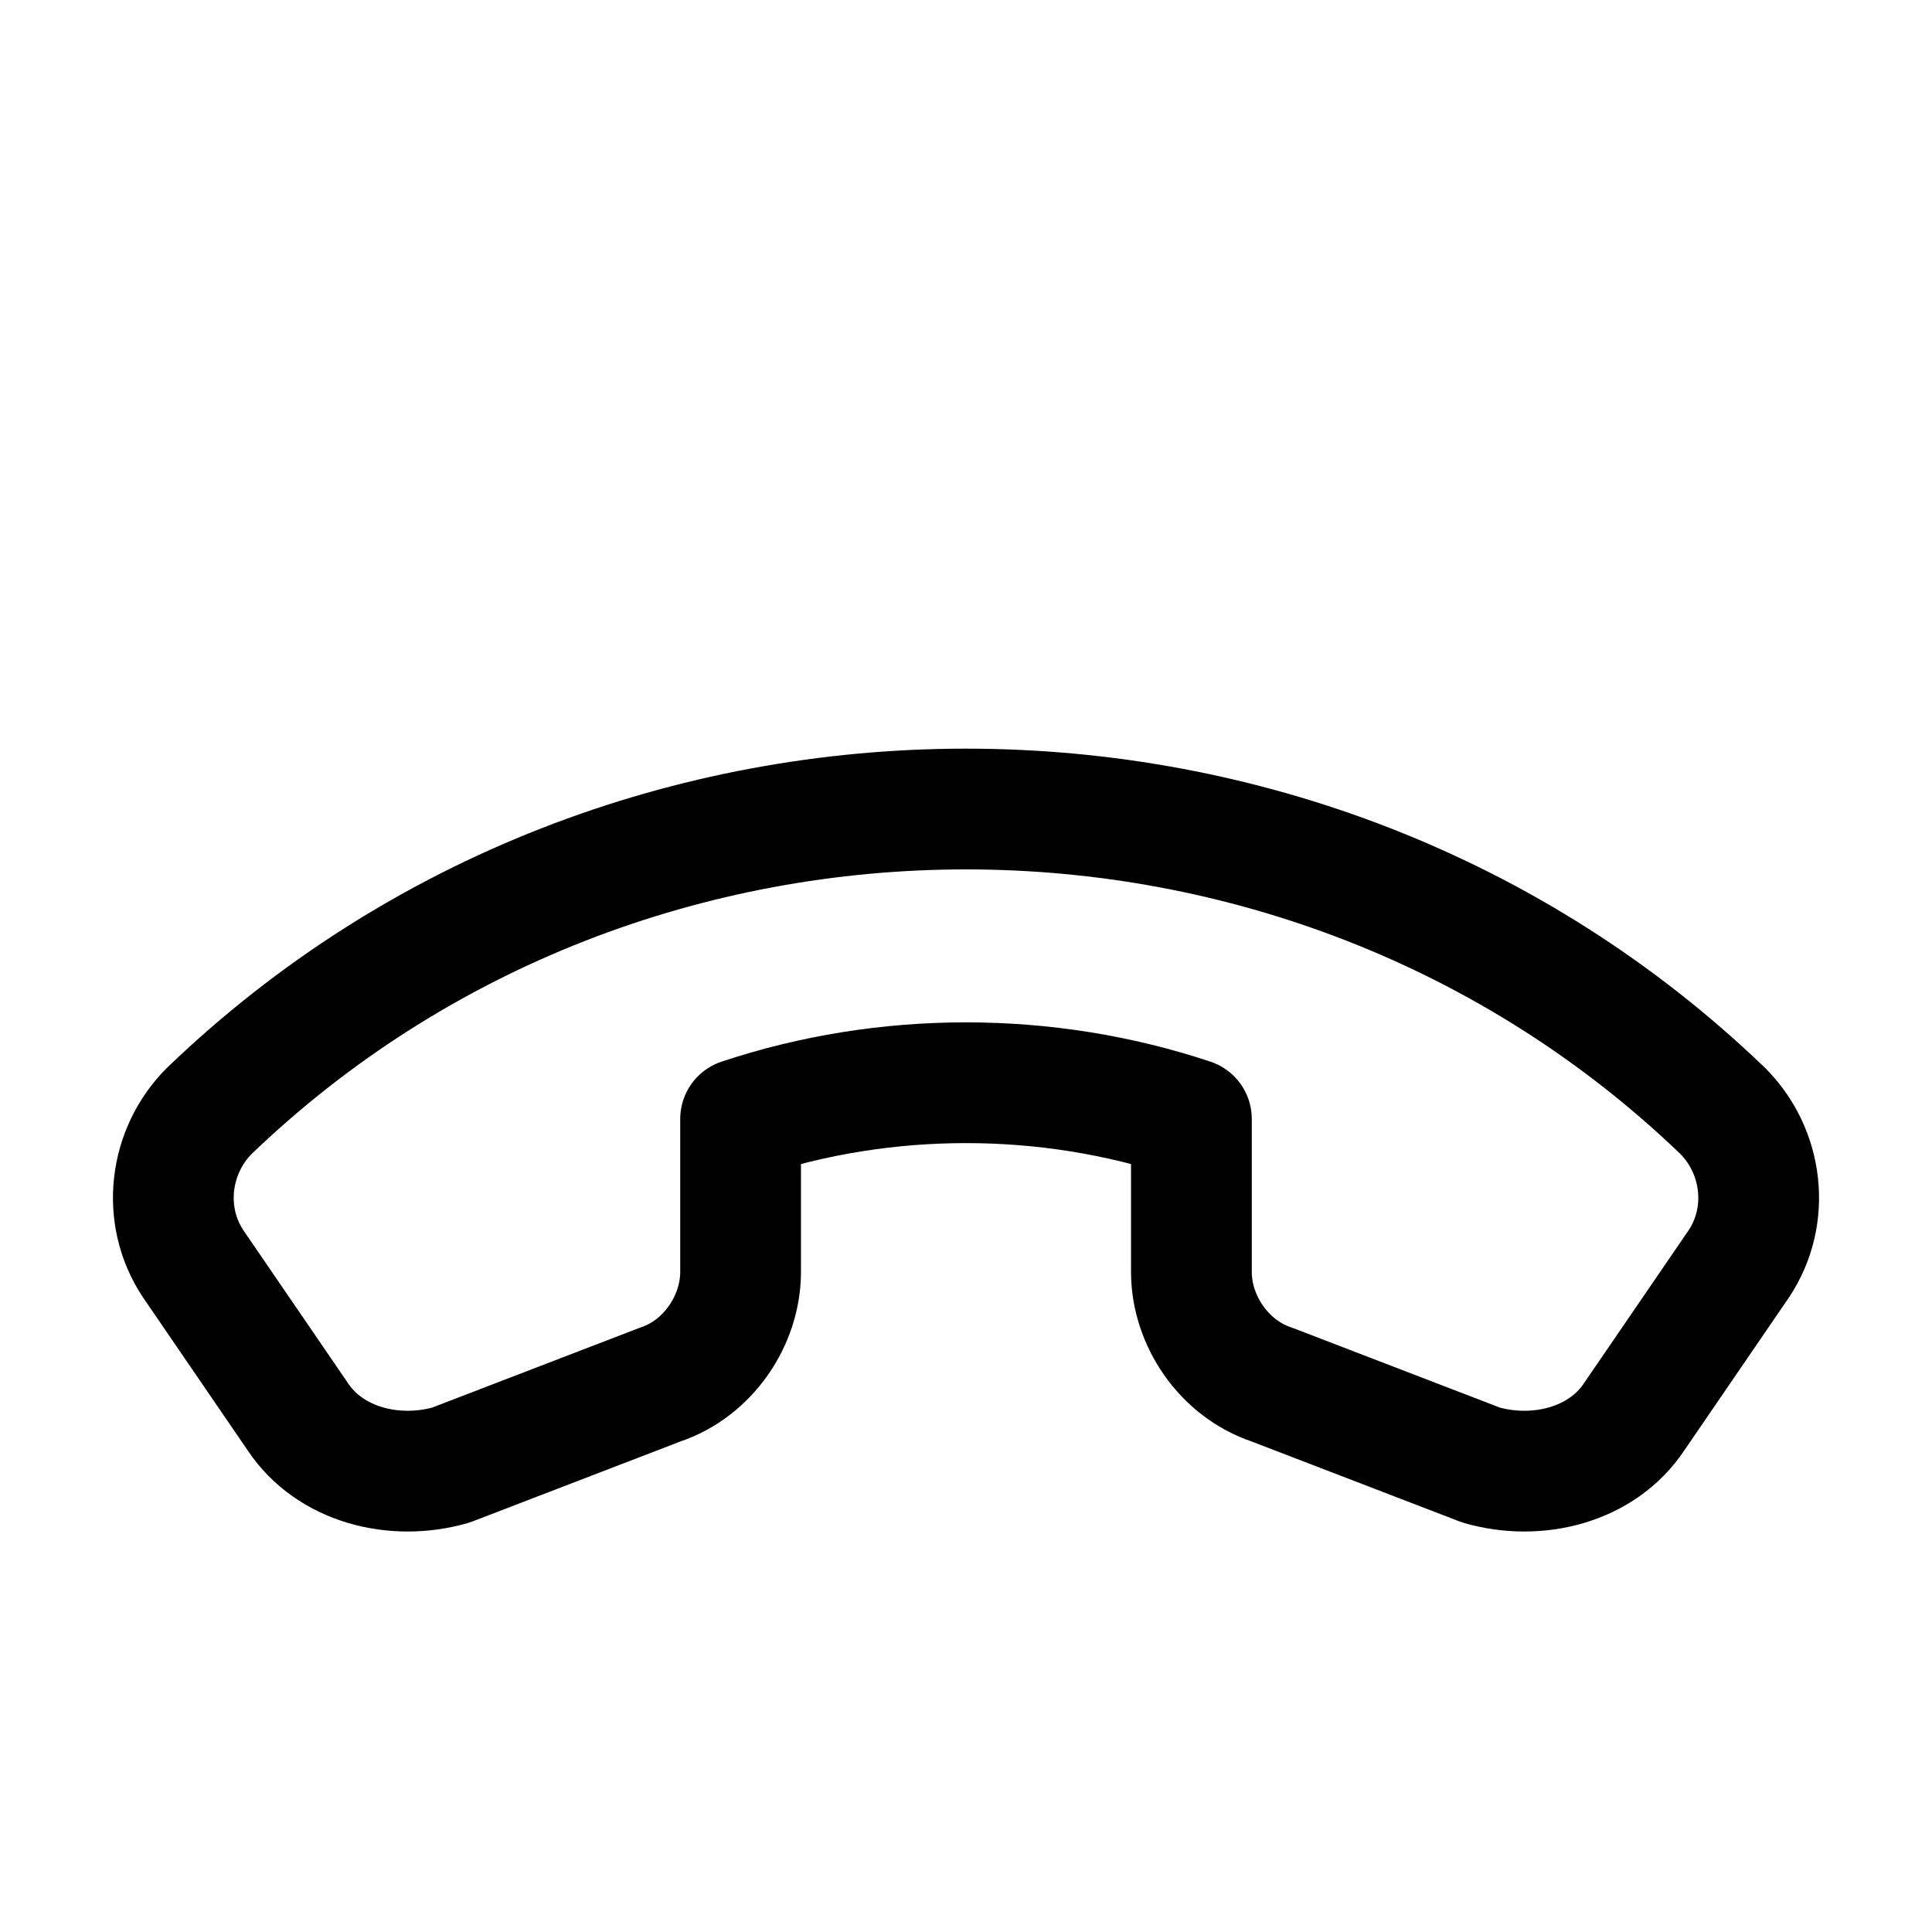
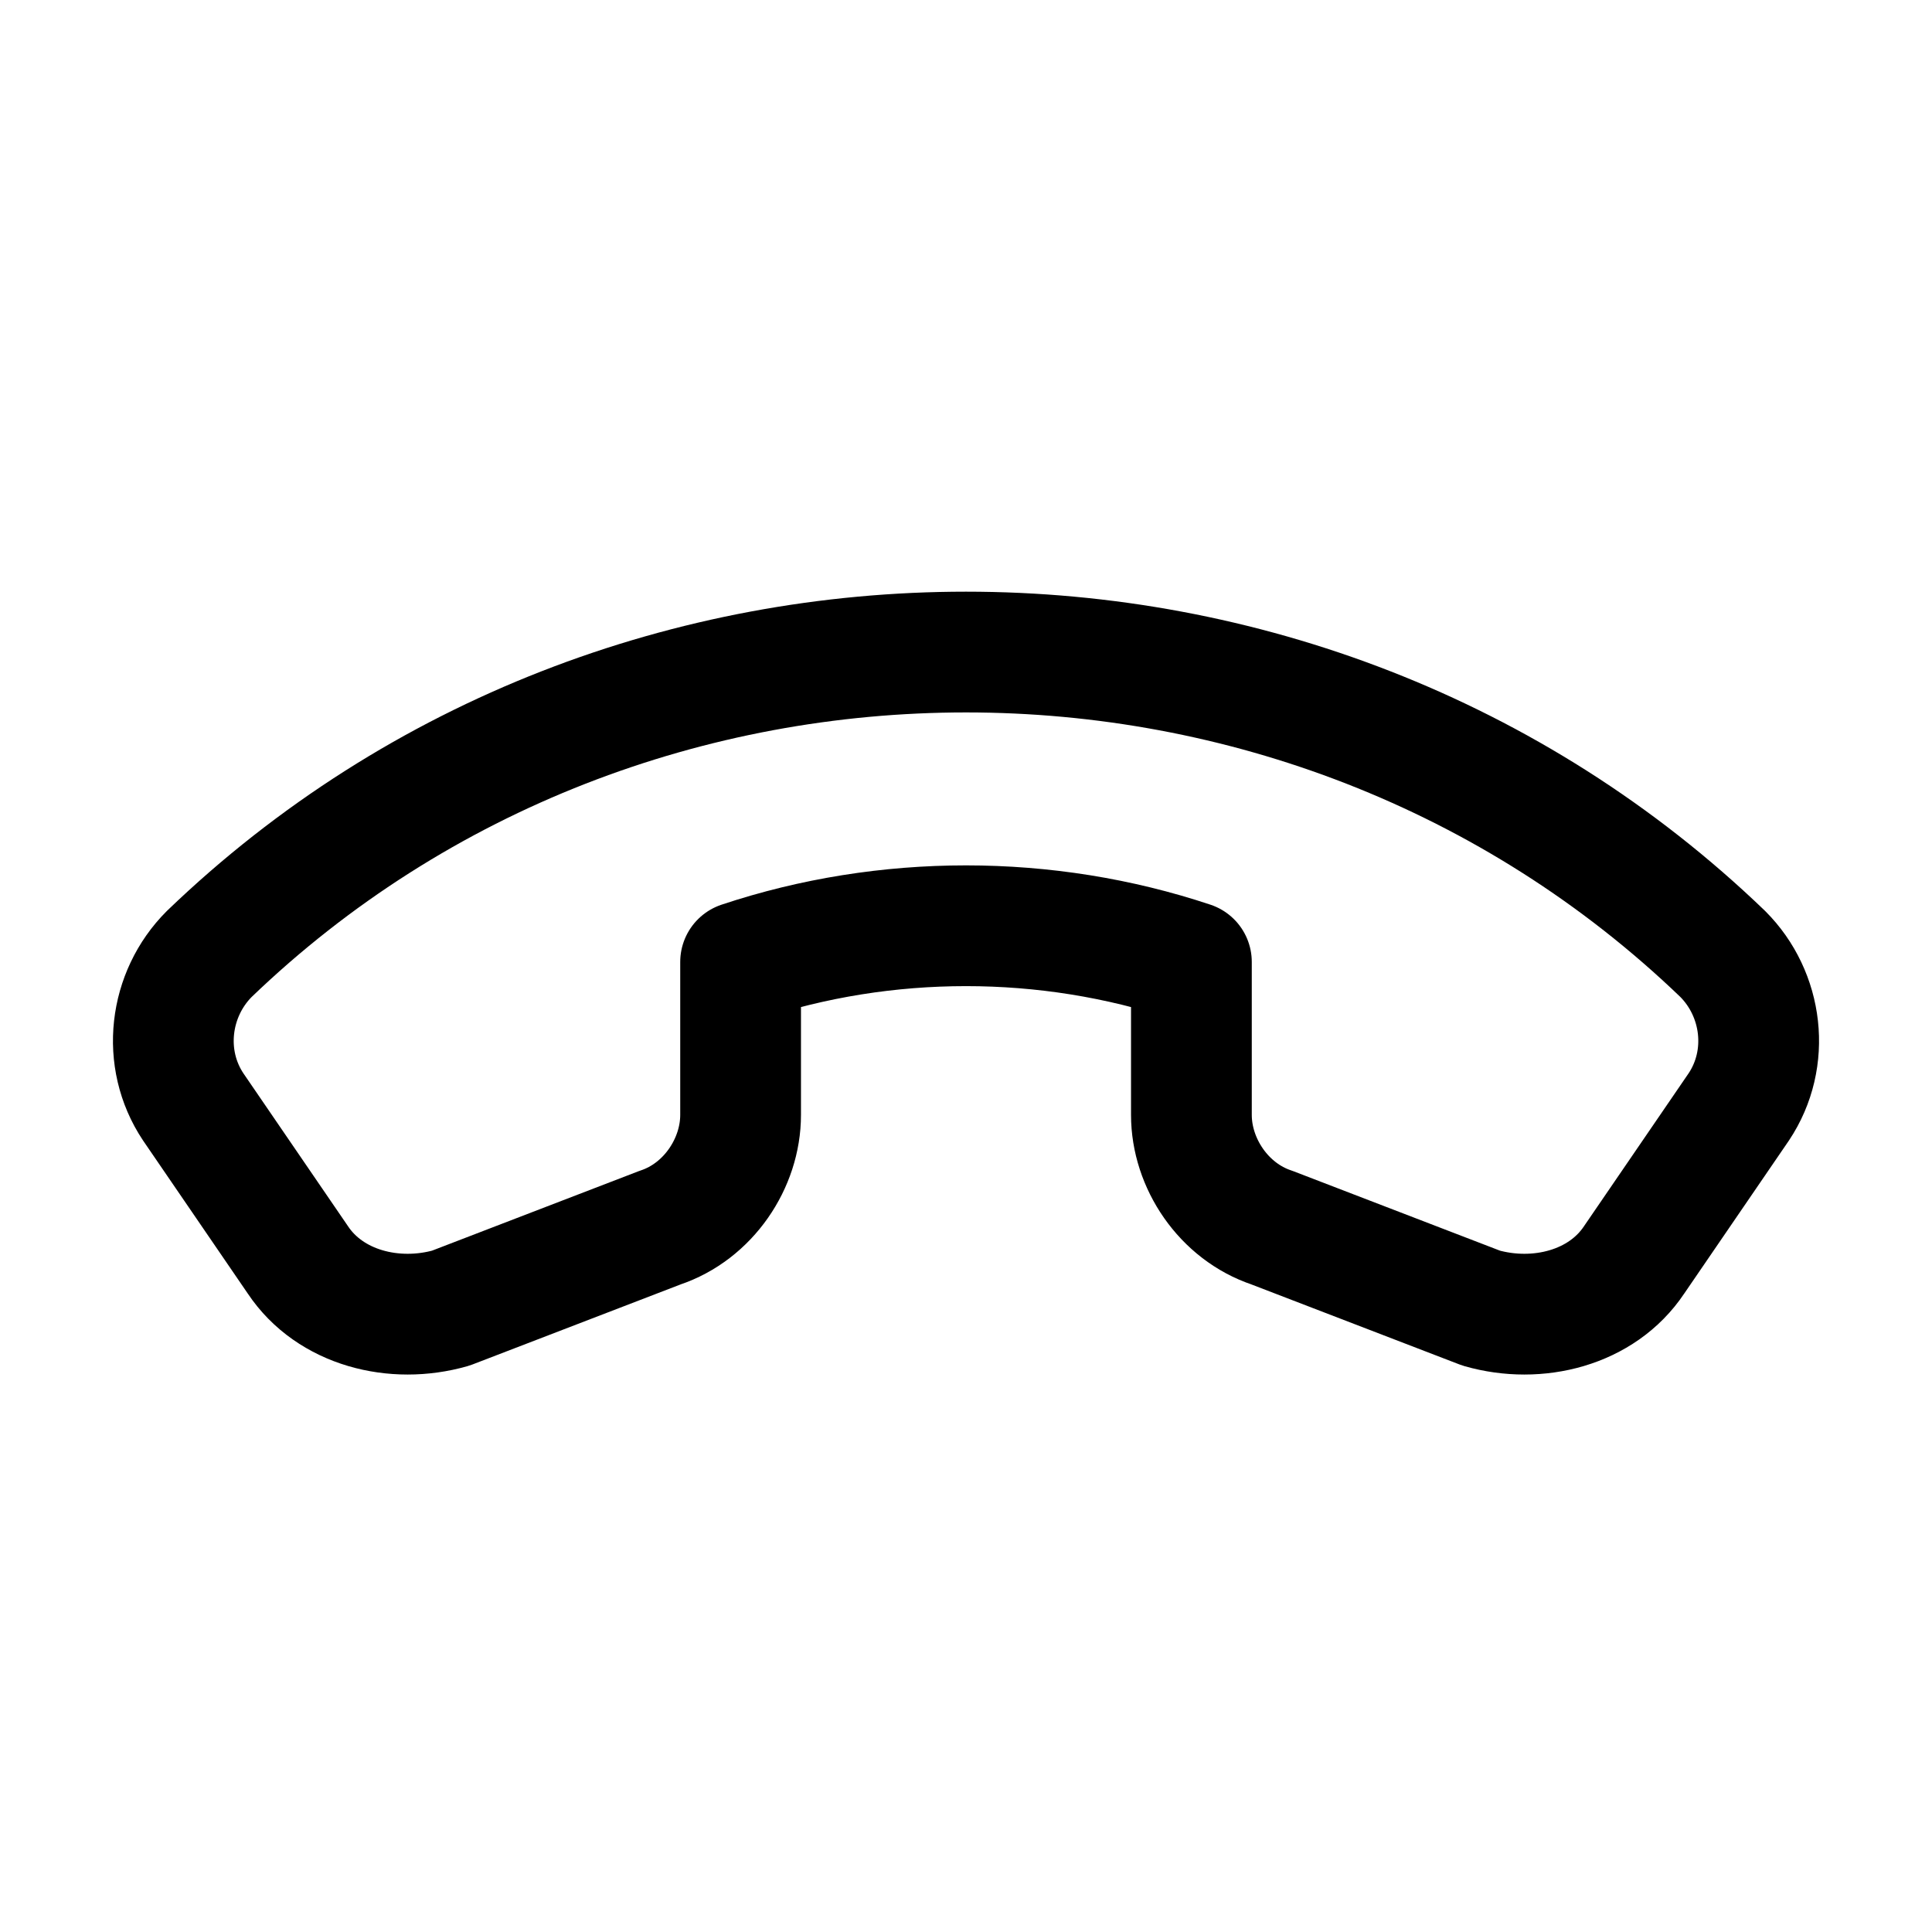
<svg xmlns="http://www.w3.org/2000/svg" width="1em" height="1em" viewBox="0 0 24 24">
-   <path fill="none" stroke="currentColor" stroke-linejoin="round" stroke-width="1.5" d="M2.6 13.8c5.2-5 13.6-5 18.8 0 .5.5.6 1.3.2 1.9l-1.3 1.9c-.4.6-1.2.8-1.9.6l-2.6-1c-.6-.2-1-.8-1-1.4v-1.9c-1.8-.6-3.8-.6-5.6 0v1.9c0 .6-.4 1.2-1 1.4l-2.6 1c-.7.2-1.5 0-1.9-.6l-1.3-1.9c-.4-.6-.3-1.4.2-1.9Z" />
+   <path fill="none" stroke="currentColor" stroke-linejoin="round" stroke-width="1.5" transform="translate(0 -1.95)" d="M2.6 13.8c5.2-5 13.6-5 18.8 0 .5.5.6 1.3.2 1.9l-1.3 1.9c-.4.6-1.2.8-1.9.6l-2.6-1c-.6-.2-1-.8-1-1.4v-1.9c-1.8-.6-3.8-.6-5.6 0v1.9c0 .6-.4 1.2-1 1.4l-2.6 1c-.7.2-1.5 0-1.9-.6l-1.3-1.9c-.4-.6-.3-1.4.2-1.9Z" />
</svg>
